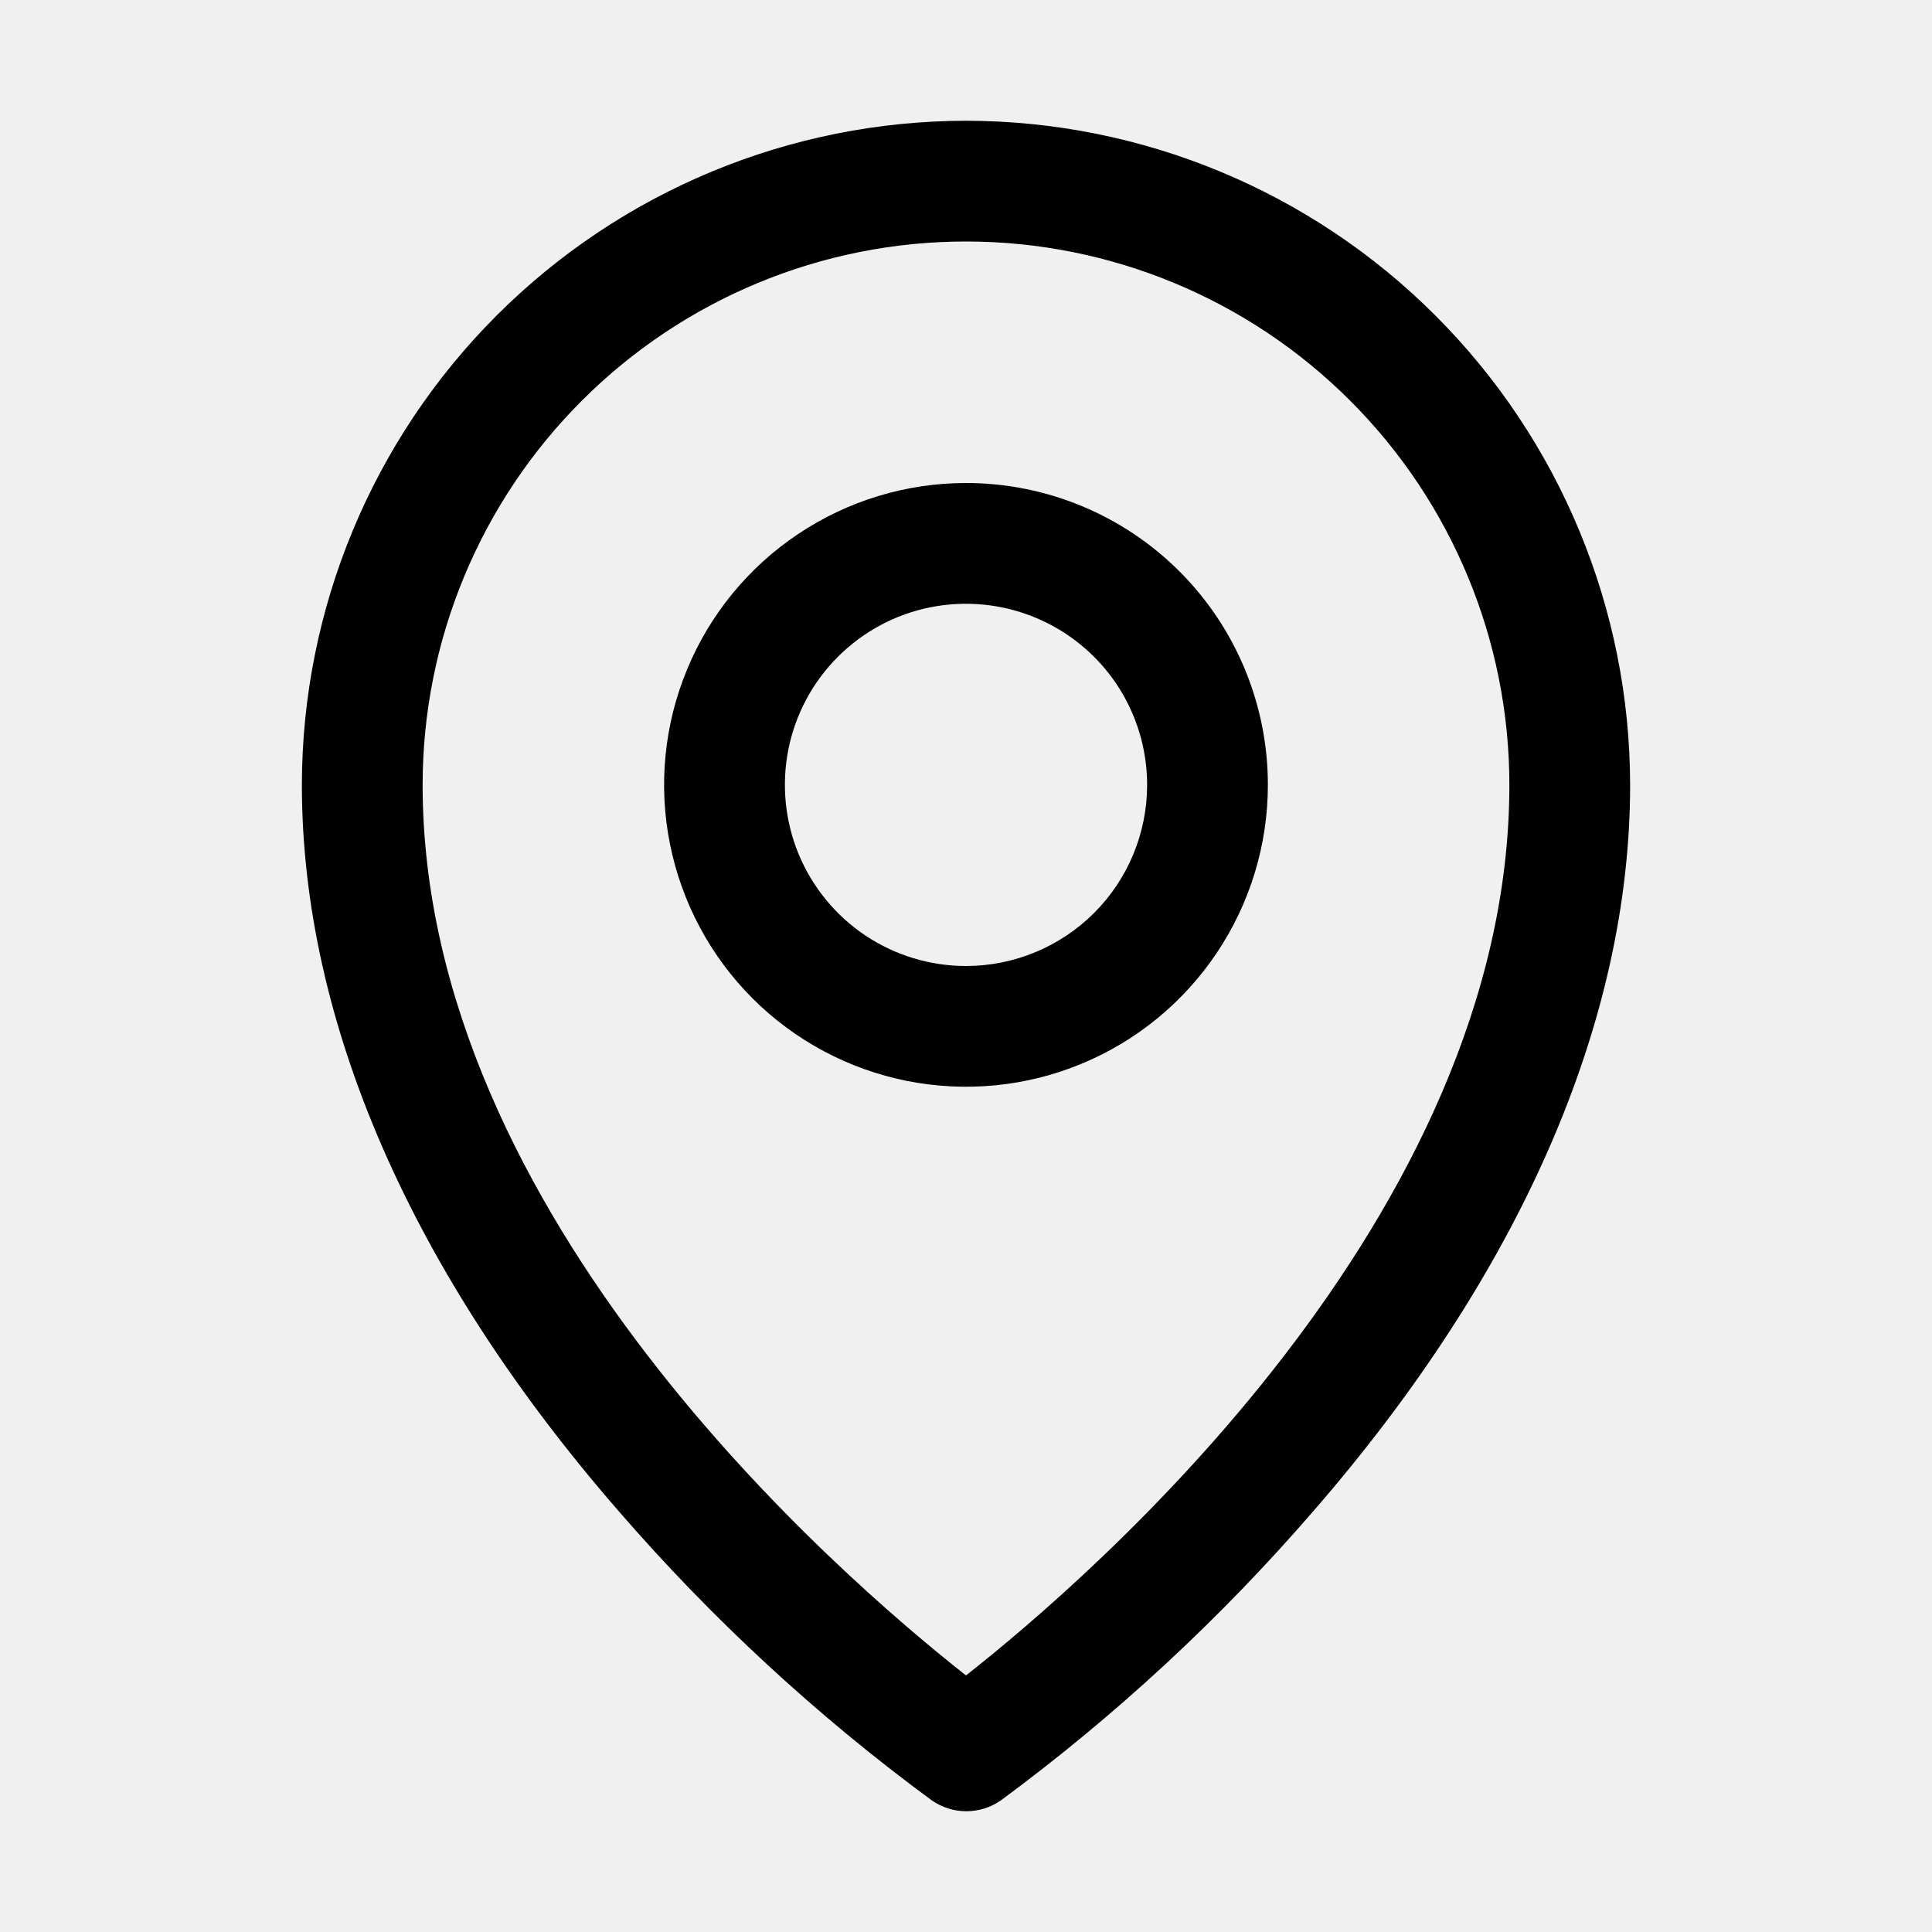
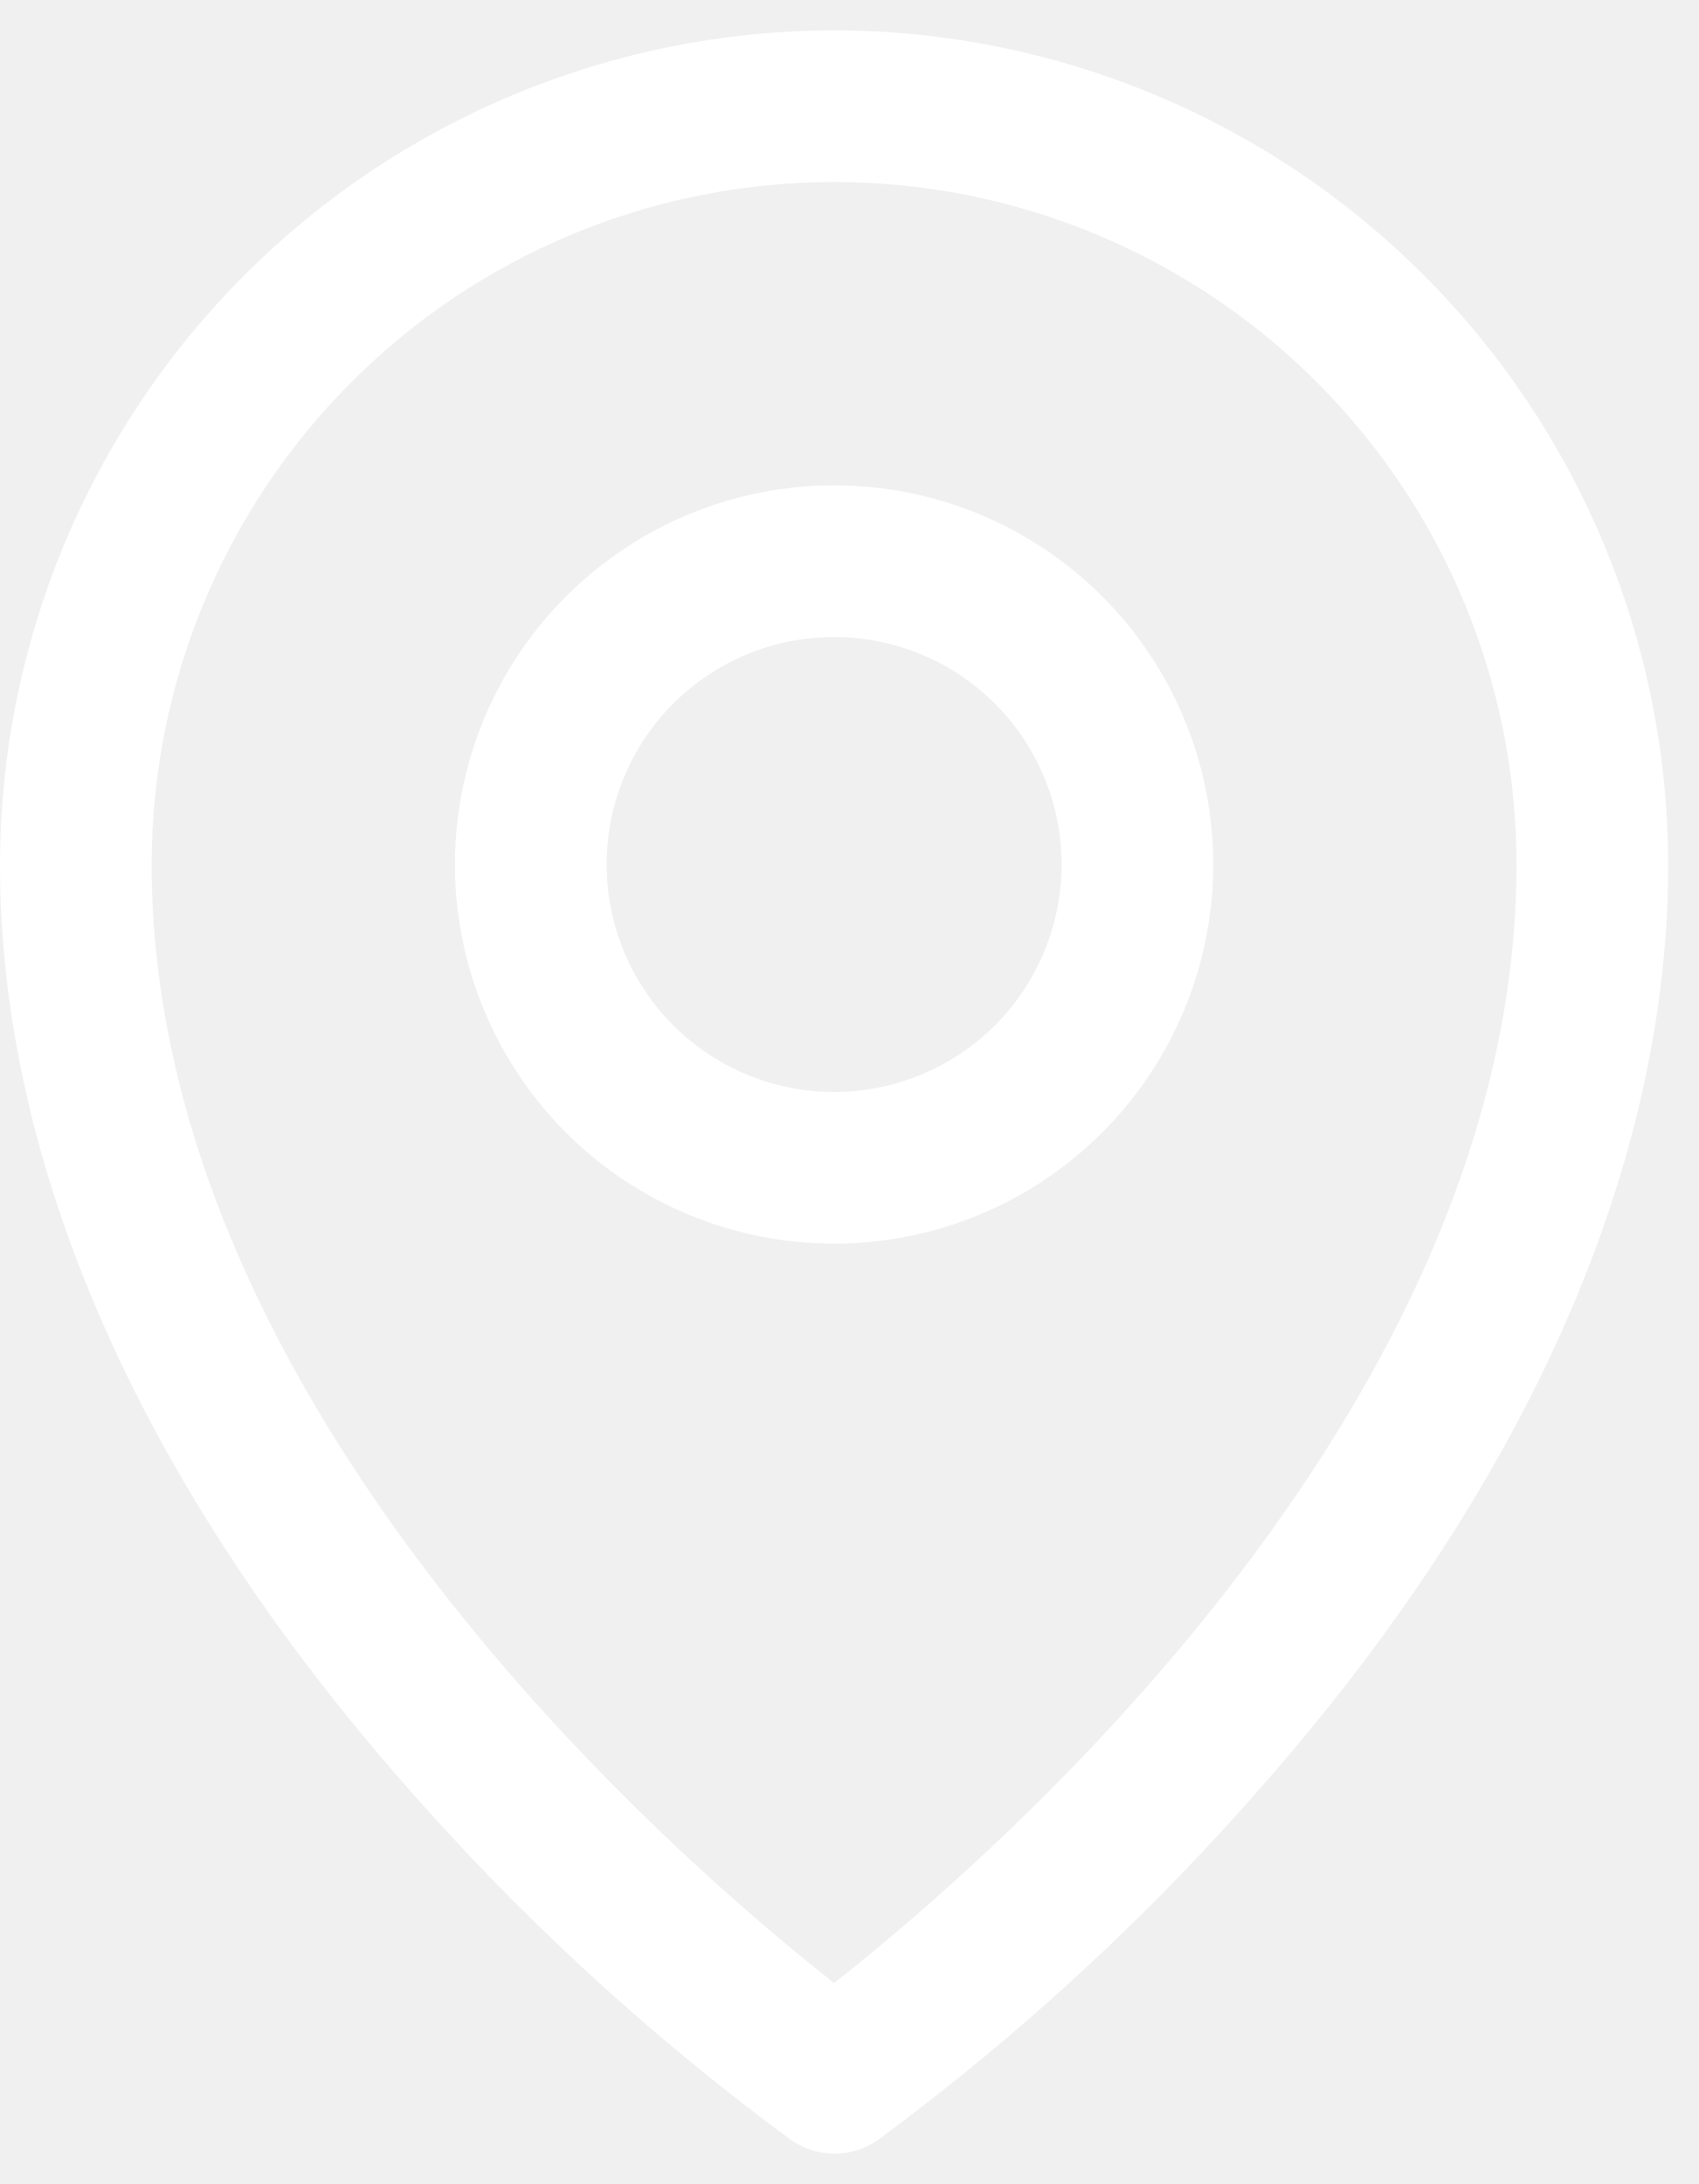
- <svg xmlns="http://www.w3.org/2000/svg" width="20" height="20" viewBox="0 0 20 20" fill="none">
-   <path d="M10 5C9.382 5 8.778 5.183 8.264 5.527C7.75 5.87 7.349 6.358 7.113 6.929C6.876 7.5 6.814 8.128 6.935 8.735C7.056 9.341 7.353 9.898 7.79 10.335C8.227 10.772 8.784 11.069 9.39 11.19C9.997 11.31 10.625 11.249 11.196 11.012C11.767 10.776 12.255 10.375 12.598 9.861C12.942 9.347 13.125 8.743 13.125 8.125C13.125 7.296 12.796 6.501 12.21 5.915C11.624 5.329 10.829 5 10 5ZM10 10C9.629 10 9.267 9.89 8.958 9.684C8.65 9.478 8.41 9.185 8.268 8.843C8.126 8.5 8.089 8.123 8.161 7.759C8.233 7.395 8.412 7.061 8.674 6.799C8.936 6.537 9.27 6.358 9.634 6.286C9.998 6.214 10.375 6.251 10.717 6.393C11.06 6.535 11.353 6.775 11.559 7.083C11.765 7.392 11.875 7.754 11.875 8.125C11.875 8.622 11.678 9.099 11.326 9.451C10.974 9.802 10.497 10 10 10ZM10 1.25C8.177 1.252 6.43 1.977 5.141 3.266C3.852 4.555 3.127 6.302 3.125 8.125C3.125 10.578 4.259 13.178 6.406 15.645C7.371 16.759 8.457 17.763 9.645 18.637C9.75 18.71 9.875 18.75 10.003 18.75C10.131 18.75 10.257 18.71 10.362 18.637C11.547 17.762 12.631 16.759 13.594 15.645C15.738 13.178 16.875 10.578 16.875 8.125C16.873 6.302 16.148 4.555 14.859 3.266C13.57 1.977 11.823 1.252 10 1.25ZM10 17.344C8.709 16.328 4.375 12.598 4.375 8.125C4.375 6.633 4.968 5.202 6.023 4.148C7.077 3.093 8.508 2.5 10 2.5C11.492 2.5 12.923 3.093 13.977 4.148C15.032 5.202 15.625 6.633 15.625 8.125C15.625 12.596 11.291 16.328 10 17.344Z" fill="black" />
+ <svg xmlns="http://www.w3.org/2000/svg" width="14" height="18" viewBox="0 0 14 18" fill="none">
+   <path d="M6.875 4C6.257 4 5.653 4.183 5.139 4.527C4.625 4.87 4.224 5.358 3.988 5.929C3.751 6.5 3.689 7.128 3.81 7.735C3.931 8.341 4.228 8.898 4.665 9.335C5.102 9.772 5.659 10.069 6.265 10.19C6.872 10.31 7.5 10.249 8.071 10.012C8.642 9.776 9.13 9.375 9.473 8.861C9.817 8.347 10 7.743 10 7.125C10 6.296 9.671 5.501 9.085 4.915C8.499 4.329 7.704 4 6.875 4ZM6.875 9C6.504 9 6.142 8.89 5.833 8.684C5.525 8.478 5.285 8.185 5.143 7.843C5.001 7.5 4.964 7.123 5.036 6.759C5.108 6.395 5.287 6.061 5.549 5.799C5.811 5.537 6.145 5.358 6.509 5.286C6.873 5.214 7.25 5.251 7.593 5.393C7.935 5.535 8.228 5.775 8.434 6.083C8.64 6.392 8.75 6.754 8.75 7.125C8.75 7.622 8.552 8.099 8.201 8.451C7.849 8.802 7.372 9 6.875 9ZM6.875 0.25C5.052 0.252 3.305 0.977 2.016 2.266C0.727 3.555 0.002 5.302 0 7.125C0 9.578 1.134 12.178 3.281 14.645C4.246 15.759 5.332 16.763 6.52 17.637C6.625 17.71 6.75 17.75 6.878 17.75C7.006 17.75 7.132 17.71 7.237 17.637C8.422 16.762 9.506 15.759 10.469 14.645C12.613 12.178 13.75 9.578 13.75 7.125C13.748 5.302 13.023 3.555 11.734 2.266C10.445 0.977 8.698 0.252 6.875 0.25ZM6.875 16.344C5.584 15.328 1.25 11.598 1.25 7.125C1.25 5.633 1.843 4.202 2.898 3.148C3.952 2.093 5.383 1.5 6.875 1.5C8.367 1.5 9.798 2.093 10.852 3.148C11.907 4.202 12.5 5.633 12.5 7.125C12.5 11.596 8.166 15.328 6.875 16.344Z" fill="white" />
</svg>
